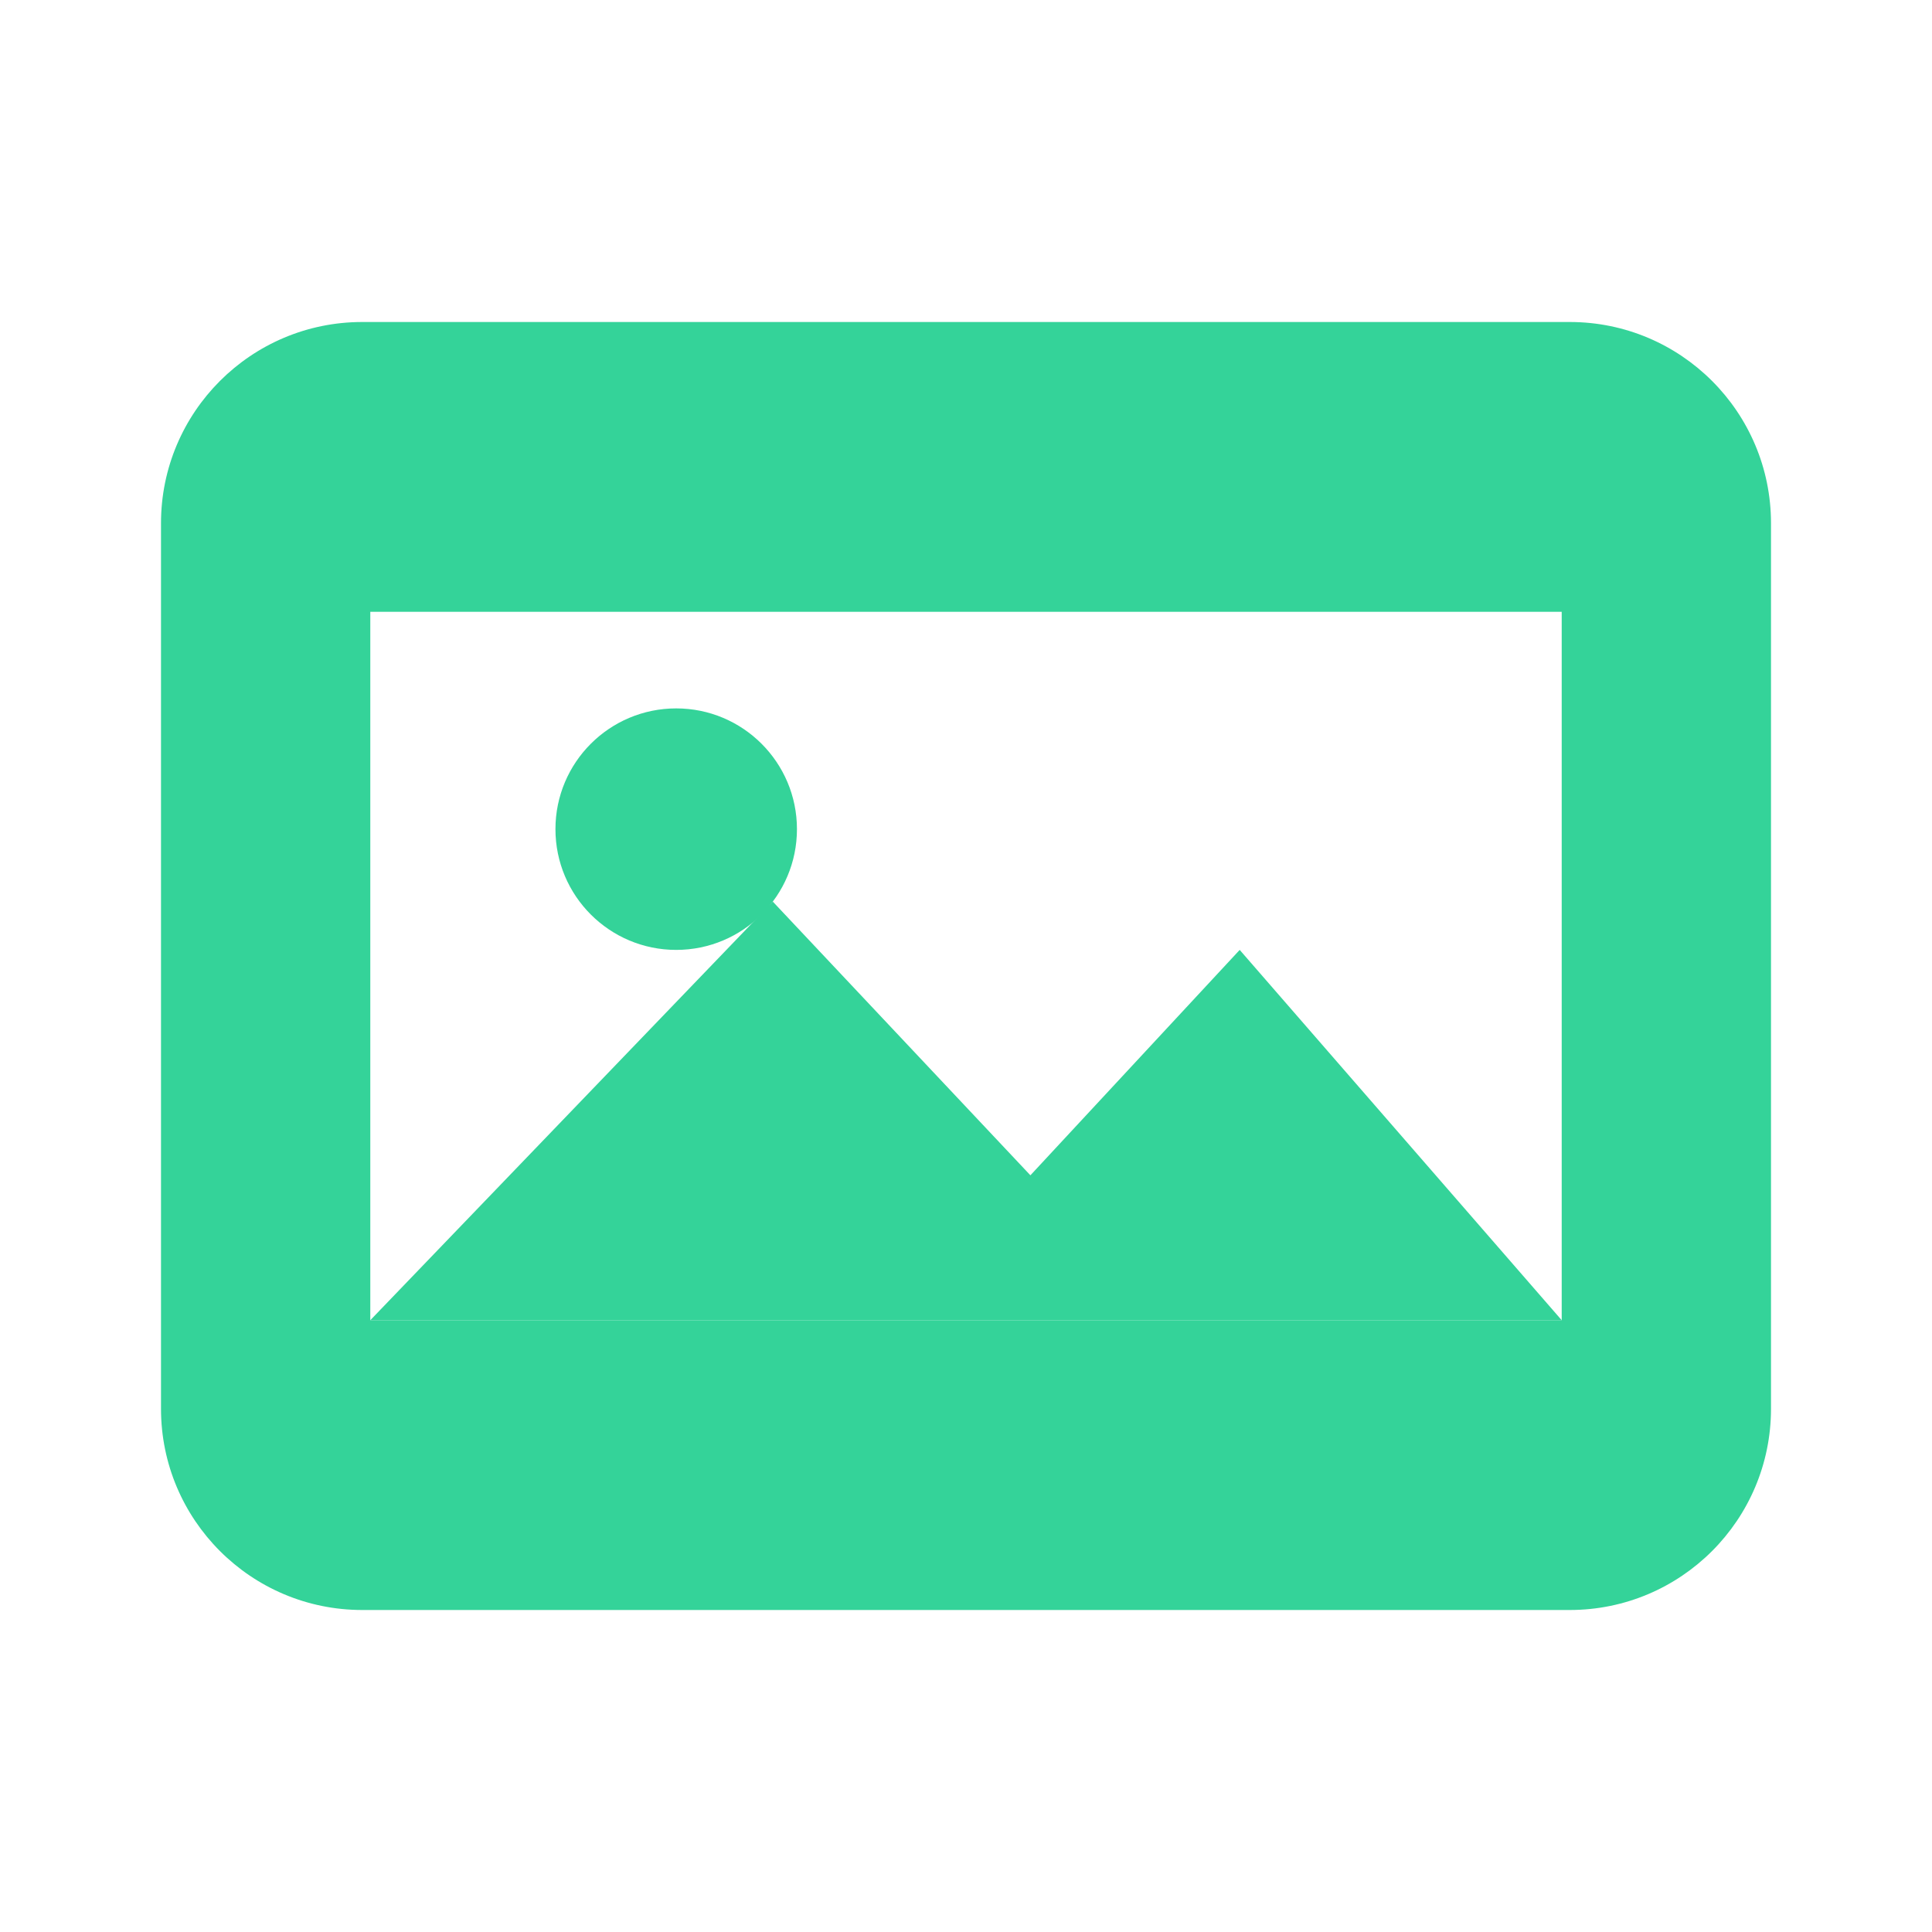
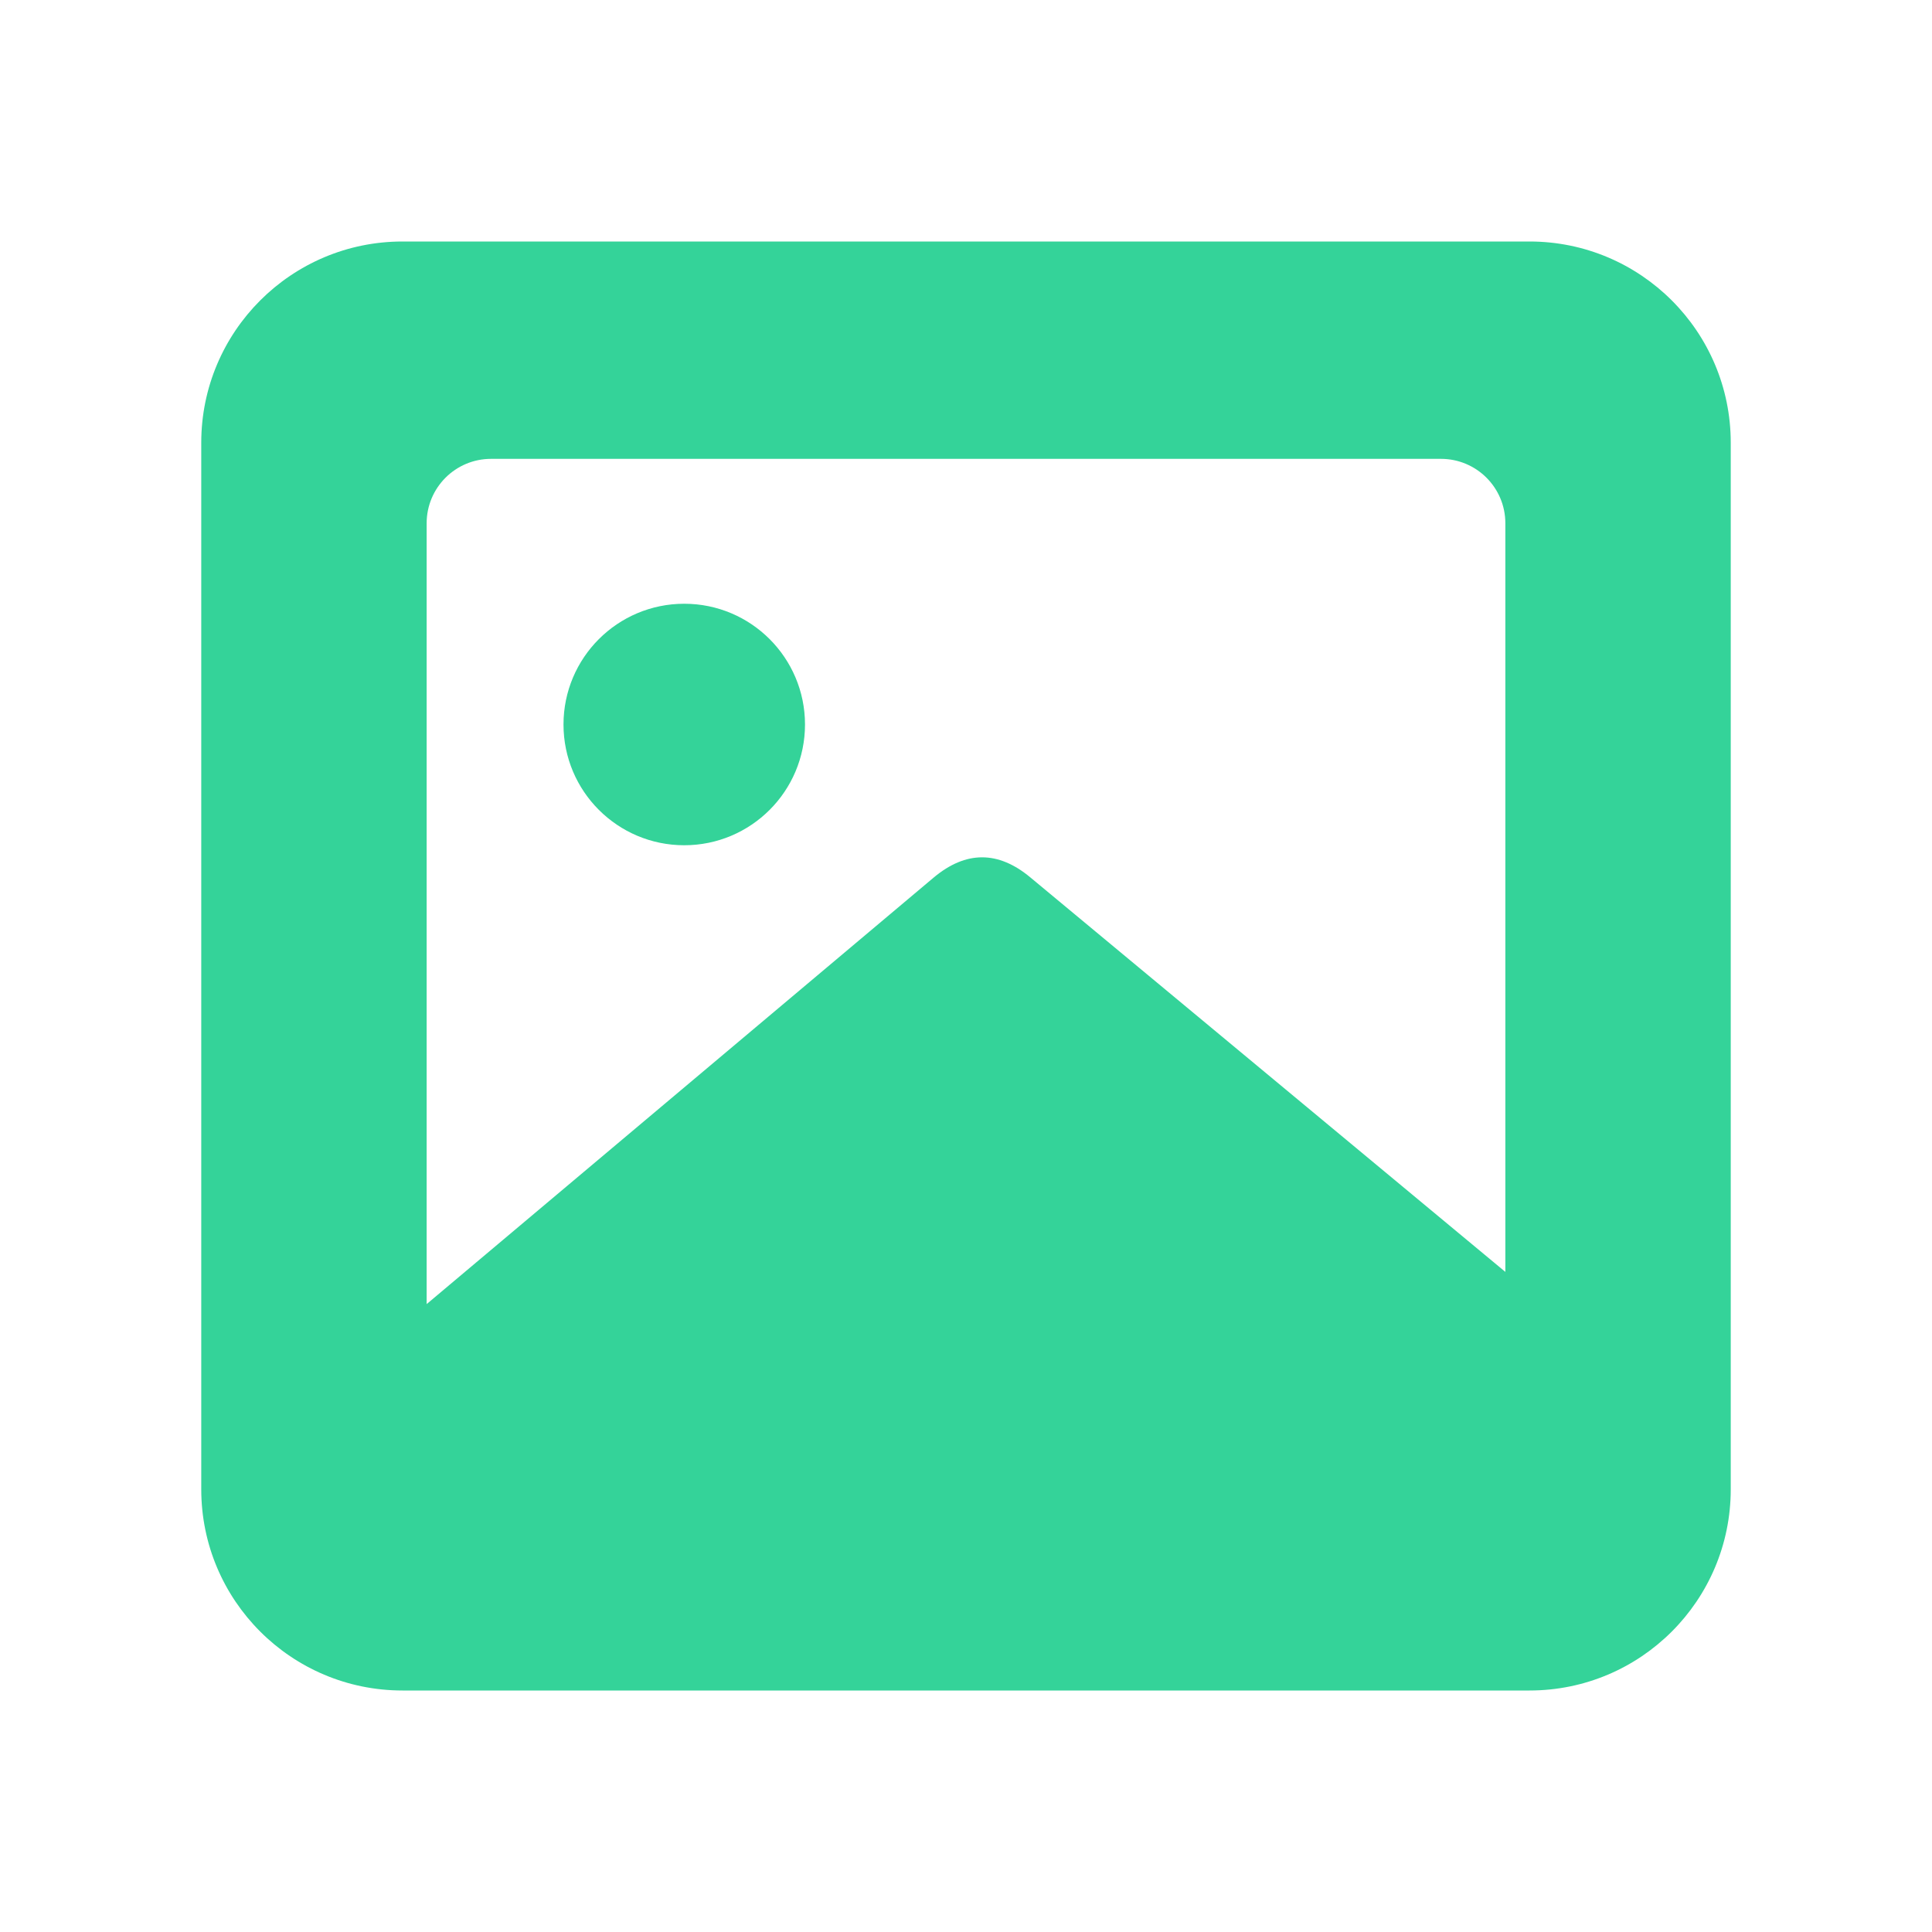
<svg xmlns="http://www.w3.org/2000/svg" viewBox="0 0 24 24">
-   <path fill="#34d399" fill-rule="evenodd" d="M4.5 4H19.5A2.5 2.5 0 0 1 22 6.5V17.5A2.5 2.5 0 0 1 19.5 20H4.5A2.5 2.5 0 0 1 2 17.5V6.5A2.5 2.5 0 0 1 4.5 4ZM4.6 7.6V16.4H19.4V7.6Z" />
-   <circle fill="#34d399" cx="8.4" cy="10.3" r="1.5" />
-   <path fill="#34d399" d="M4.6 16.4 9.6 11.2 12.8 14.6 15.4 11.8 19.4 16.4Z" />
+   <path fill="#34d399" fill-rule="evenodd" d="M5 3H19A2.5 2.5 0 0 1 21.5 5.5V18.5A2.5 2.5 0 0 1 19 21H5A2.5 2.5 0 0 1 2.5 18.5V5.5A2.5 2.5 0 0 1 5 3ZM6.1 5.7A.8.8 0 0 0 5.3 6.5V16.2L11.6 10.9Q12.2 10.4 12.8 10.9L18.7 15.8V6.5A.8.8 0 0 0 17.9 5.7Z" />
+   <path fill="#34d399" d="M8.5 7.5A1.5 1.5 0 1 1 8.5 10.5A1.5 1.5 0 0 1 8.5 7.5Z" />
</svg>
